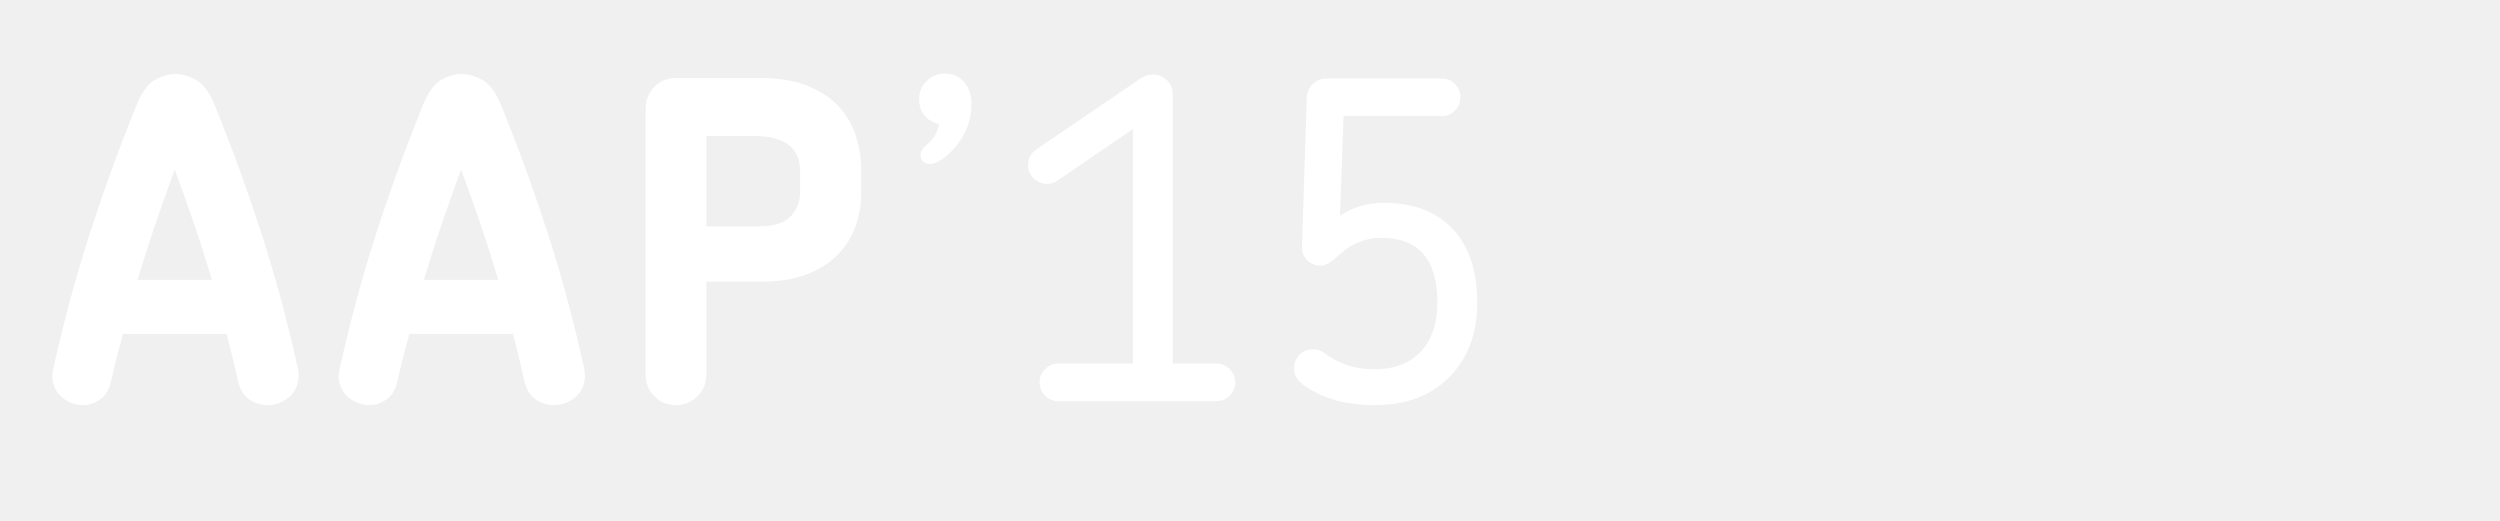
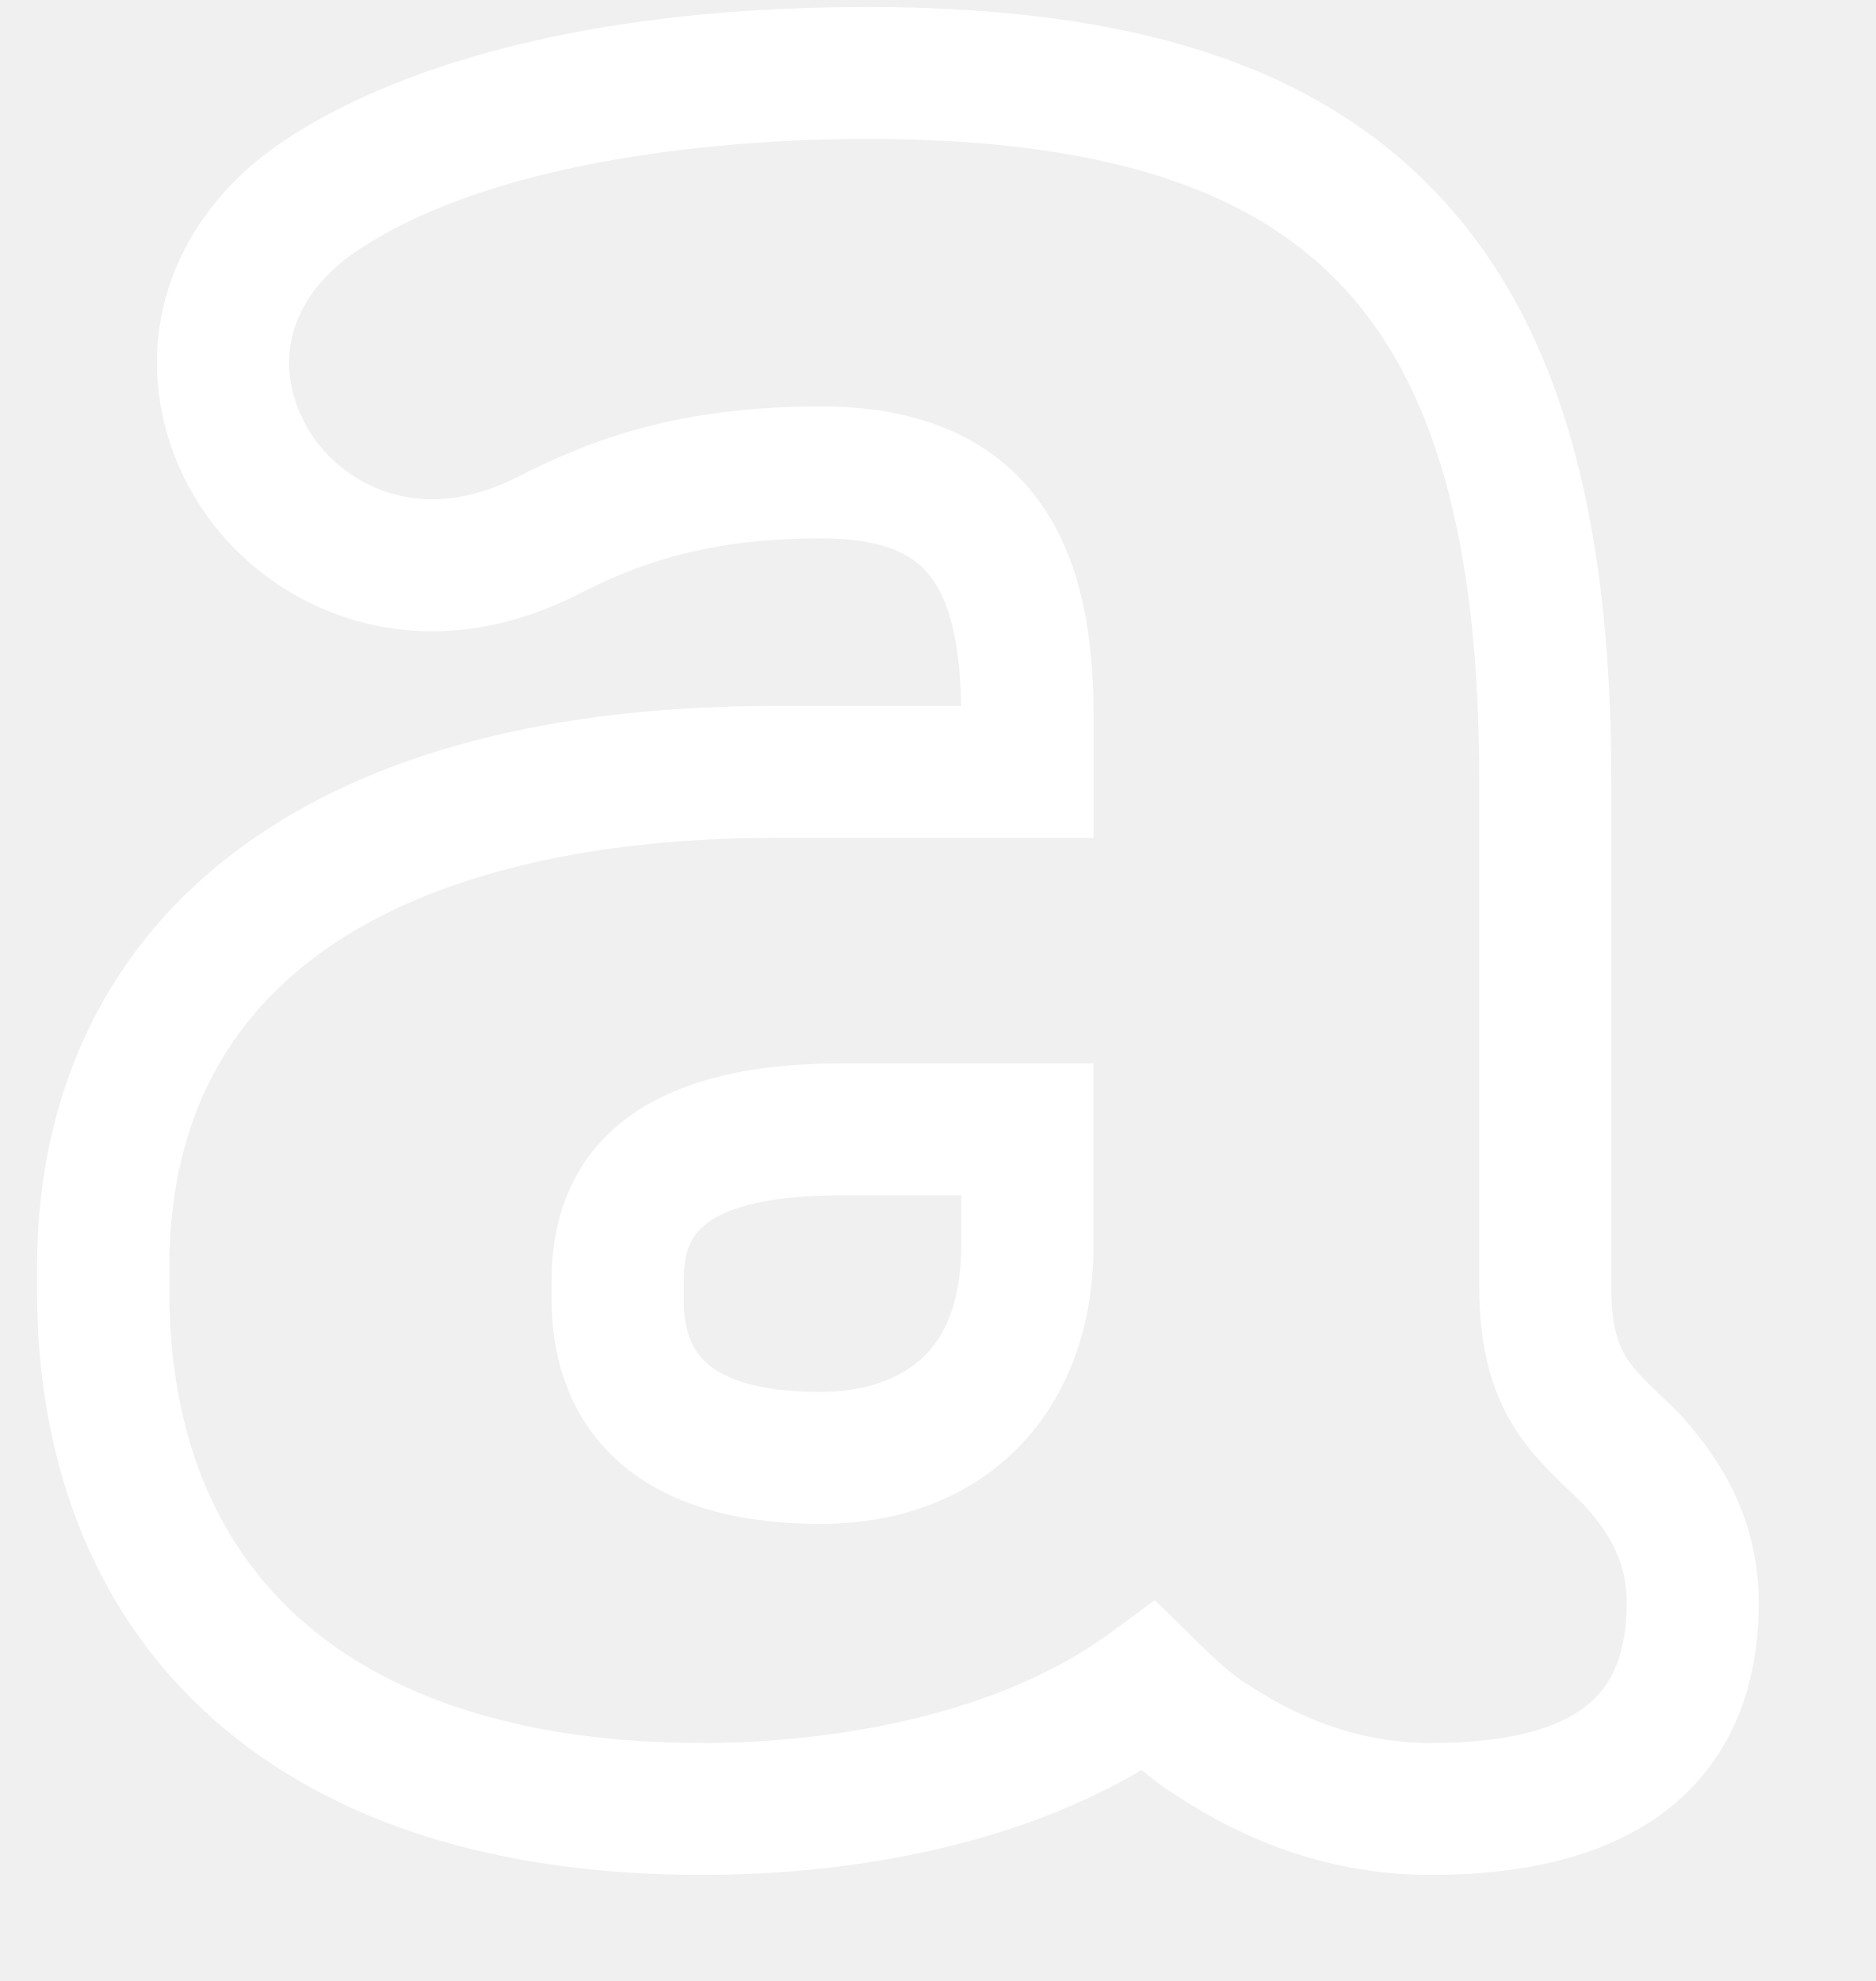
- <svg xmlns="http://www.w3.org/2000/svg" version="1.1" id="Layer_1" x="0px" y="0px" width="110.406px" height="23px" viewBox="0 0 110.406 23" enable-background="new 0 0 110.406 23" xml:space="preserve">
+ <svg xmlns="http://www.w3.org/2000/svg" version="1.1" id="Layer_1" x="0px" y="0px" width="25.348px" height="26.78px" viewBox="0 0 25.348 26.78" enable-background="new 0 0 25.348 26.78" xml:space="preserve">
  <g>
-     <path fill="#FFFFFF" d="M13.151,16.25c0.052,0.261,0.049,0.492-0.01,0.693c-0.059,0.202-0.153,0.372-0.283,0.509   c-0.13,0.137-0.287,0.244-0.469,0.322c-0.183,0.078-0.372,0.117-0.567,0.117c-0.287,0-0.554-0.081-0.801-0.244   s-0.417-0.434-0.508-0.812c-0.078-0.352-0.16-0.703-0.244-1.056c-0.085-0.352-0.173-0.696-0.264-1.035H5.43   c-0.091,0.339-0.183,0.684-0.273,1.035c-0.091,0.353-0.176,0.704-0.254,1.056c-0.078,0.365-0.238,0.633-0.479,0.802   c-0.242,0.169-0.499,0.254-0.772,0.254c-0.183,0-0.365-0.039-0.547-0.117c-0.183-0.078-0.339-0.186-0.469-0.322   c-0.13-0.137-0.225-0.307-0.284-0.509c-0.059-0.201-0.055-0.433,0.01-0.693c0.456-2.059,0.99-4.037,1.603-5.933   c0.612-1.896,1.296-3.775,2.052-5.639C6.251,4.092,6.522,3.71,6.828,3.534S7.437,3.27,7.737,3.27c0.299,0,0.609,0.088,0.928,0.264   s0.596,0.557,0.831,1.144c0.755,1.863,1.439,3.743,2.052,5.639S12.695,14.191,13.151,16.25z M9.359,12.36   c-0.248-0.834-0.508-1.652-0.782-2.453c-0.273-0.801-0.561-1.606-0.86-2.414c-0.3,0.808-0.586,1.613-0.86,2.414   c-0.273,0.801-0.534,1.619-0.782,2.453H9.359z" />
-     <path fill="#FFFFFF" d="M25.797,16.25c0.052,0.261,0.049,0.492-0.01,0.693c-0.059,0.202-0.153,0.372-0.283,0.509   c-0.13,0.137-0.287,0.244-0.469,0.322c-0.183,0.078-0.372,0.117-0.567,0.117c-0.287,0-0.554-0.081-0.801-0.244   s-0.417-0.434-0.508-0.812c-0.078-0.352-0.16-0.703-0.244-1.056c-0.085-0.352-0.173-0.696-0.264-1.035h-4.574   c-0.091,0.339-0.183,0.684-0.273,1.035c-0.091,0.353-0.176,0.704-0.254,1.056c-0.078,0.365-0.238,0.633-0.479,0.802   c-0.242,0.169-0.499,0.254-0.772,0.254c-0.183,0-0.365-0.039-0.547-0.117c-0.183-0.078-0.339-0.186-0.469-0.322   c-0.13-0.137-0.225-0.307-0.284-0.509c-0.059-0.201-0.055-0.433,0.01-0.693c0.456-2.059,0.99-4.037,1.603-5.933   c0.612-1.896,1.296-3.775,2.052-5.639c0.234-0.586,0.505-0.968,0.811-1.144s0.609-0.264,0.909-0.264   c0.299,0,0.609,0.088,0.928,0.264s0.596,0.557,0.831,1.144c0.755,1.863,1.439,3.743,2.052,5.639   C24.807,12.213,25.341,14.191,25.797,16.25z M22.005,12.36c-0.248-0.834-0.508-1.652-0.782-2.453   c-0.273-0.801-0.561-1.606-0.86-2.414c-0.3,0.808-0.586,1.613-0.86,2.414c-0.273,0.801-0.534,1.619-0.782,2.453H22.005z" />
-     <path fill="#FFFFFF" d="M38.033,8.501c0,0.588-0.098,1.124-0.293,1.606c-0.196,0.483-0.479,0.897-0.851,1.244   c-0.371,0.346-0.828,0.613-1.368,0.803s-1.156,0.284-1.847,0.284h-2.482v4.104c0,0.378-0.131,0.697-0.391,0.958   c-0.261,0.261-0.58,0.391-0.958,0.391s-0.694-0.131-0.948-0.391c-0.254-0.262-0.381-0.581-0.381-0.96V4.798   c0-0.378,0.127-0.698,0.381-0.959s0.57-0.392,0.948-0.392h3.714c0.847,0,1.557,0.118,2.131,0.353   c0.573,0.235,1.032,0.545,1.378,0.93c0.345,0.386,0.593,0.82,0.743,1.303C37.958,6.516,38.033,7,38.033,7.482V8.501z M35.335,7.552   c0-0.195-0.029-0.384-0.088-0.567c-0.059-0.182-0.16-0.345-0.303-0.489c-0.144-0.143-0.349-0.26-0.616-0.352   c-0.267-0.091-0.603-0.137-1.006-0.137h-2.13v3.987h2.365c0.339,0,0.622-0.042,0.851-0.127c0.228-0.085,0.41-0.202,0.547-0.352   c0.137-0.149,0.235-0.316,0.293-0.499c0.059-0.182,0.088-0.371,0.088-0.566L35.335,7.552L35.335,7.552z" />
-     <path fill="#FFFFFF" d="M42.157,6.536c-0.43,0.469-0.795,0.704-1.095,0.704c-0.261,0-0.397-0.137-0.411-0.411   c0-0.143,0.124-0.319,0.372-0.528c0.234-0.208,0.384-0.482,0.45-0.821c-0.586-0.156-0.88-0.521-0.88-1.095   c0-0.326,0.111-0.596,0.333-0.811c0.221-0.215,0.489-0.323,0.801-0.323c0.352,0,0.635,0.124,0.85,0.372S42.9,4.197,42.9,4.601   C42.9,5.317,42.652,5.962,42.157,6.536z" />
-     <path fill="#FFFFFF" d="M54.305,17.472c-0.163,0.163-0.362,0.244-0.596,0.244H46.75c-0.234,0-0.433-0.081-0.596-0.244   s-0.244-0.361-0.244-0.597c0-0.221,0.081-0.413,0.244-0.576s0.362-0.244,0.596-0.244h3.284V5.695l-3.342,2.287   c-0.13,0.091-0.28,0.137-0.45,0.137c-0.234,0-0.433-0.081-0.596-0.244s-0.244-0.355-0.244-0.577c0-0.3,0.124-0.534,0.372-0.704   l4.593-3.127c0.169-0.117,0.352-0.176,0.547-0.176c0.247,0,0.456,0.085,0.625,0.254s0.254,0.378,0.254,0.625v11.884h1.916   c0.234,0,0.433,0.081,0.596,0.244c0.163,0.163,0.244,0.355,0.244,0.576C54.549,17.11,54.467,17.309,54.305,17.472z" />
-     <path fill="#FFFFFF" d="M64.163,16.484c-0.821,0.938-1.981,1.407-3.479,1.407c-1.251,0-2.287-0.293-3.108-0.88   c-0.287-0.208-0.43-0.455-0.43-0.742c0-0.222,0.078-0.417,0.235-0.587c0.156-0.169,0.352-0.254,0.586-0.254   c0.195,0,0.364,0.053,0.508,0.156c0.639,0.482,1.375,0.724,2.209,0.724c0.938,0,1.654-0.293,2.15-0.88   c0.43-0.521,0.645-1.205,0.645-2.052c0-1.916-0.827-2.874-2.482-2.874c-0.56,0-1.082,0.169-1.563,0.508   c-0.195,0.169-0.388,0.332-0.577,0.488s-0.368,0.234-0.538,0.234c-0.234,0-0.433-0.081-0.596-0.244s-0.238-0.375-0.225-0.635   l0.215-6.567c0.013-0.234,0.104-0.43,0.274-0.586c0.169-0.156,0.364-0.234,0.586-0.234h5.101c0.222,0,0.414,0.082,0.577,0.244   c0.162,0.163,0.244,0.362,0.244,0.596c0,0.222-0.082,0.414-0.244,0.577c-0.163,0.163-0.355,0.244-0.577,0.244h-4.339l-0.157,4.398   c0.561-0.378,1.206-0.567,1.936-0.567c1.302,0,2.316,0.385,3.04,1.153c0.723,0.769,1.084,1.856,1.084,3.265   C65.237,14.641,64.879,15.677,64.163,16.484z" />
+     <path fill="#FFFFFF" stroke="#FFFFFF" stroke-miterlimit="10" d="M19.334,24.846c-1.09,0-2.145-0.328-3.135-0.976   c-0.281-0.174-0.508-0.368-0.716-0.564c-2.024,1.334-4.594,1.54-5.983,1.54c-2.677,0-4.788-0.663-6.274-1.97   C1.77,21.595,1,19.716,1,17.445V17.14c0-2.234,0.885-4.061,2.558-5.285c1.645-1.202,3.972-1.812,6.916-1.812h3.018V9.695   c0-2.099-0.672-2.917-2.397-2.917c-1.7,0-2.706,0.398-3.54,0.827c-0.573,0.285-1.15,0.429-1.72,0.429   c-1.424,0-2.696-0.945-3.093-2.299C2.353,4.413,2.91,3.085,4.194,2.268c0.963-0.624,3.224-1.673,7.521-1.673   c3.444,0,5.762,0.735,7.293,2.313c1.549,1.596,2.27,4.029,2.27,7.658v6.836c0,1.041,0.334,1.359,0.839,1.84   c0.064,0.061,0.13,0.124,0.196,0.189l0.014,0.015c0.405,0.443,0.944,1.155,0.944,2.223C23.271,23.118,22.588,24.846,19.334,24.846z    M15.562,22.286l0.239,0.235c0.257,0.253,0.5,0.491,0.816,0.686l0.01,0.006c0.861,0.564,1.772,0.85,2.708,0.85   c2.149,0,3.151-0.761,3.151-2.395c0-0.778-0.369-1.29-0.732-1.688c-0.061-0.06-0.121-0.117-0.18-0.173   c-0.556-0.53-1.081-1.03-1.081-2.406v-6.836c0-6.611-2.461-9.187-8.776-9.187c-1.415,0-4.938,0.151-7.095,1.548   c-0.995,0.633-1.414,1.6-1.124,2.588c0.3,1.022,1.262,1.735,2.338,1.735c0.447,0,0.905-0.116,1.363-0.343   c0.918-0.473,2.029-0.912,3.897-0.912c2.854,0,3.184,2.112,3.184,3.701v1.132h-3.804c-2.734,0-4.965,0.574-6.451,1.66   c-1.484,1.085-2.237,2.651-2.237,4.653v0.305c0,4.206,2.811,6.618,7.713,6.618c1.092,0,3.842-0.154,5.792-1.579L15.562,22.286z    M11.095,20.1c-2.732,0-3.14-1.582-3.14-2.525v-0.261c0-1.618,1.146-2.438,3.406-2.438h2.918v1.959   C14.279,18.819,13.029,20.1,11.095,20.1z M11.36,15.659c-2.321,0-2.619,0.884-2.619,1.655v0.261c0,1.172,0.77,1.742,2.353,1.742   c0.721,0,2.397-0.242,2.397-2.482v-1.176H11.36z" />
  </g>
</svg>
